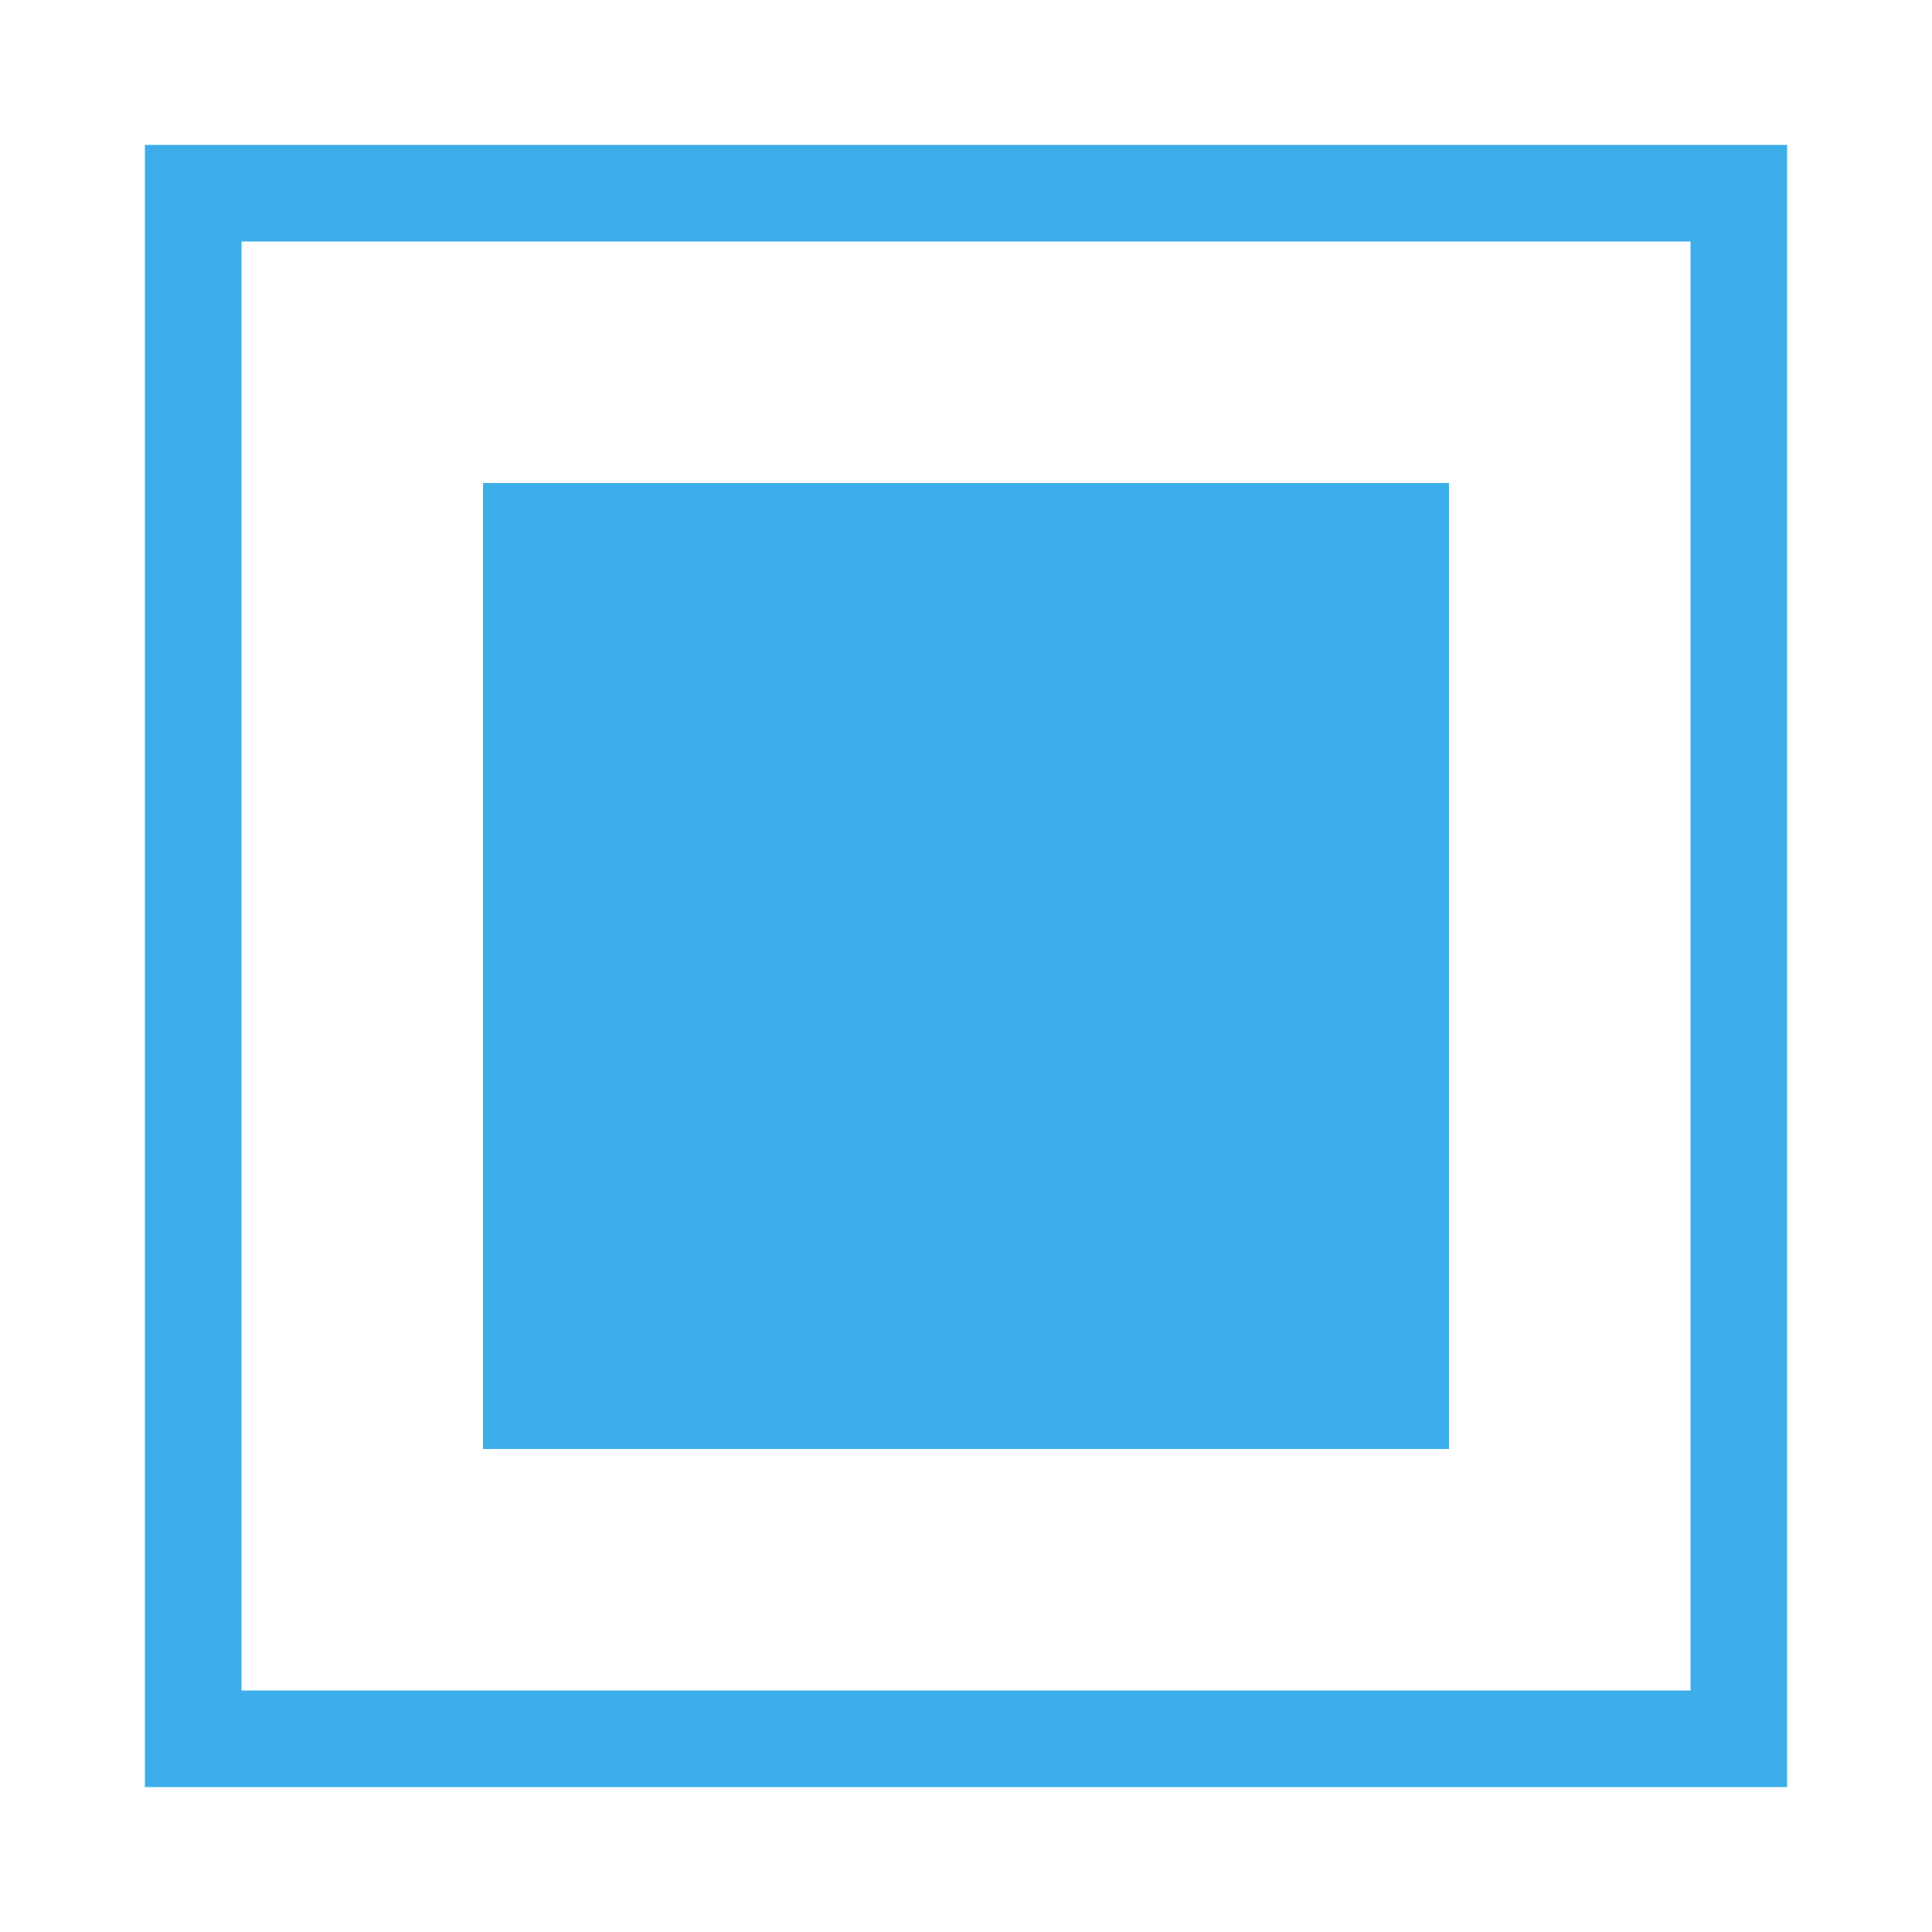
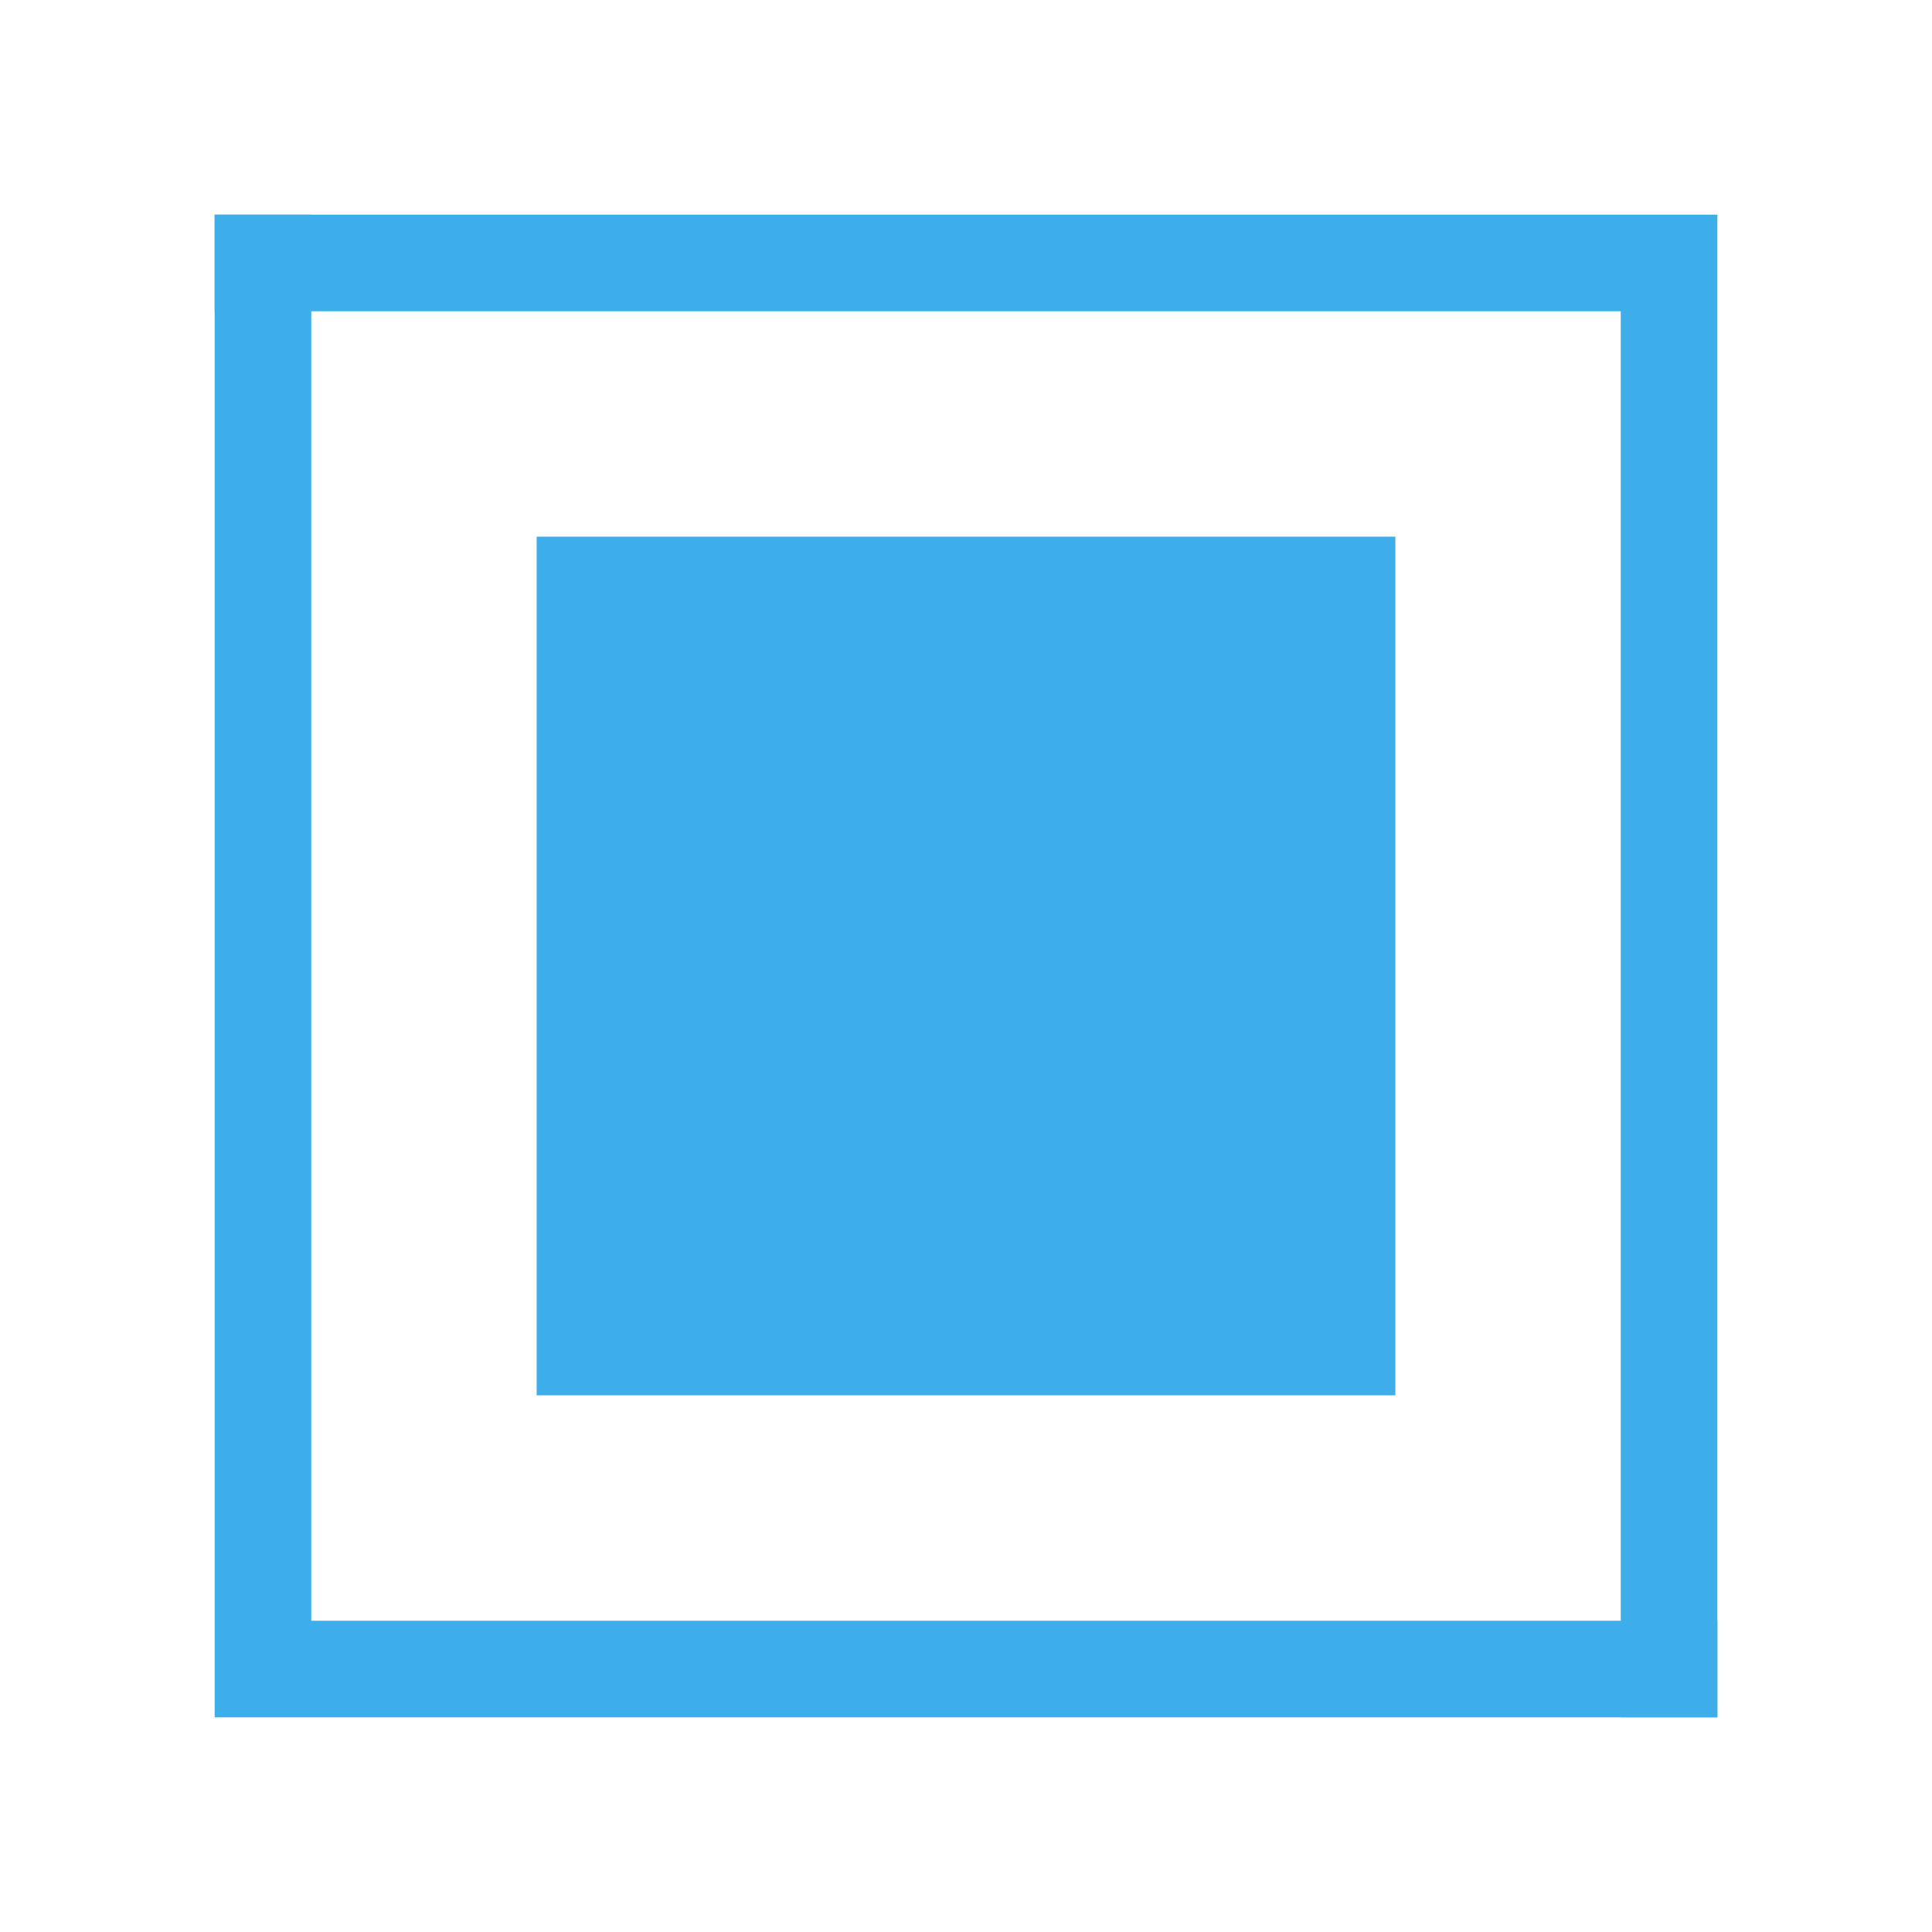
- <svg x="0pt" y="0pt" width="1000pt" height="1000pt" viewBox="0 0 1000 1000" enable-background="new 0 0 1000 1000" xml:space="preserve">
-   <path d="M100,100 h800 v800 h-800 v-800 z" fill="none" stroke="#3daee9" stroke-width="50" />
-   <path d="M300,300 h400 v400 h-400 v-400 z" fill="#3daee9" stroke="#3daee9" stroke-width="100" />
+ <svg x="0px" y="0px" width="18px" height="18px" viewBox="0 0 18 18" enable-background="new 0 0 18 18" xml:space="preserve">
+   <path d="M2,2 h14 v14 h-0.9 v-13.1 h-13.1 z" fill="#3daee9" />
+   <path d="M16,16 h-14 v-14 h0.9 v13.1 h13.1 z" fill="#3daee9" />
+   <path d="M5,5 h8 v8 h-8 v-8 z" fill="#3daee9" fill-rule="evenodd" />
</svg>
